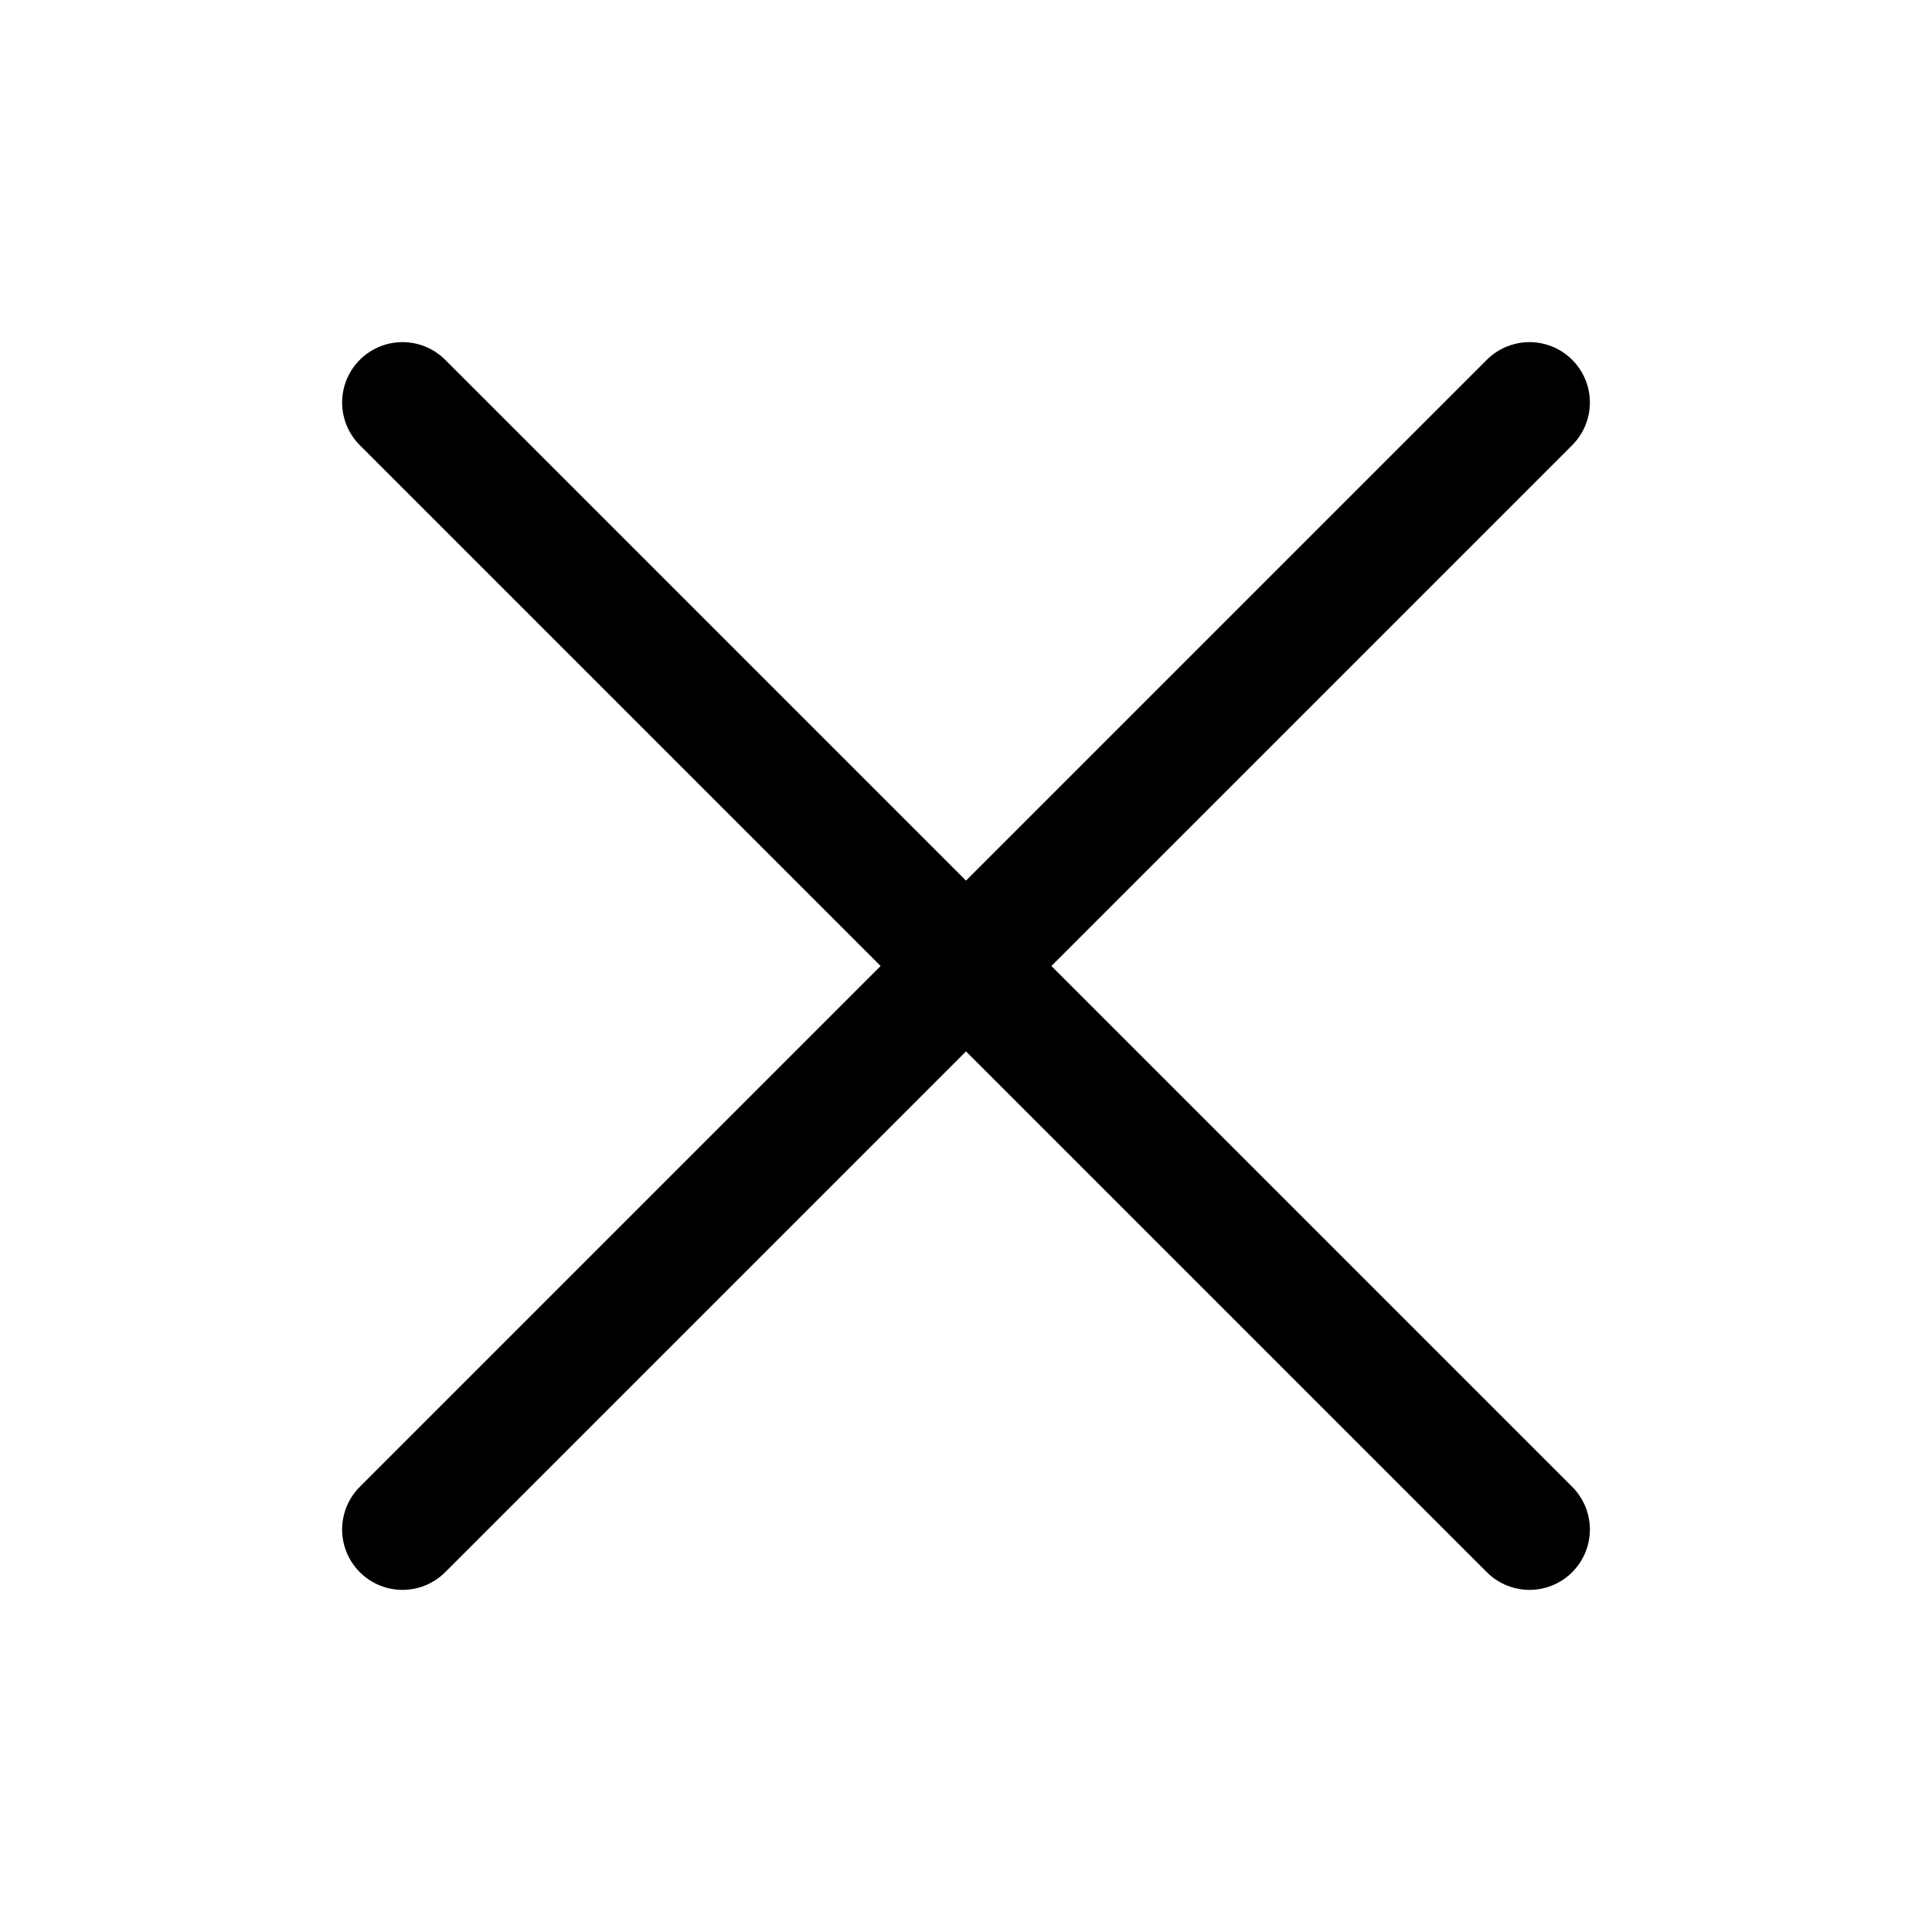
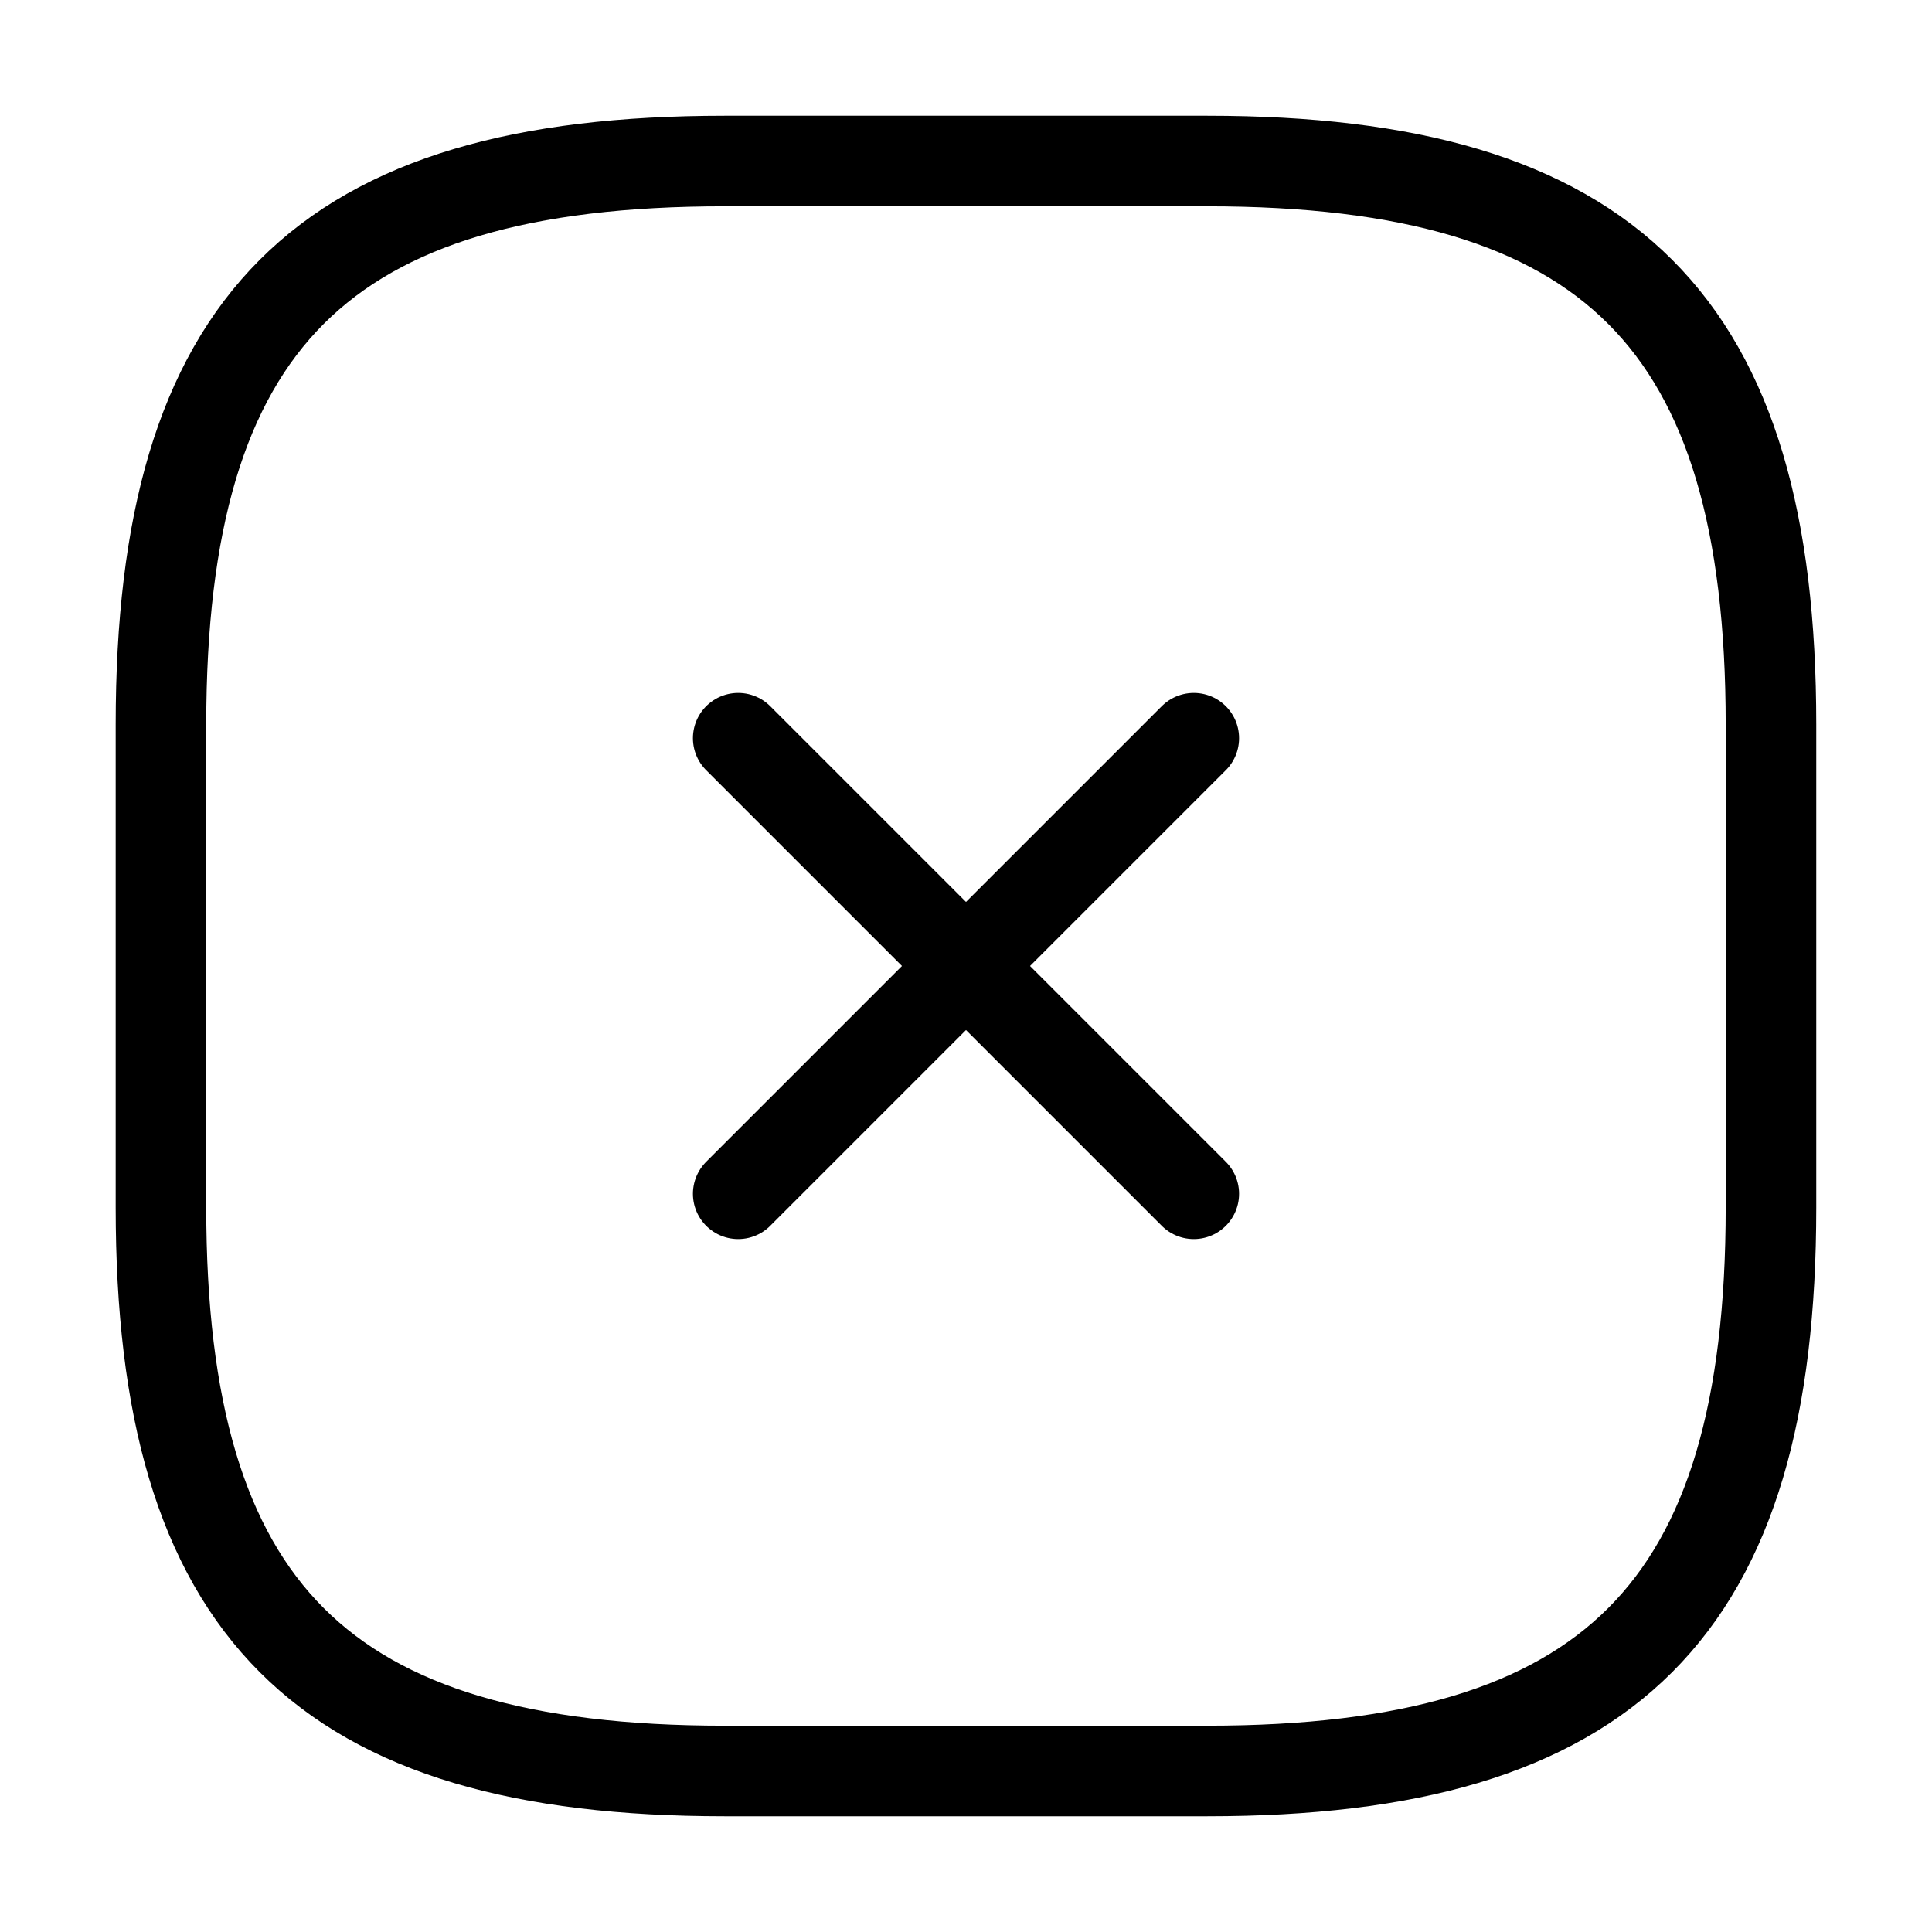
- <svg xmlns="http://www.w3.org/2000/svg" width="24" height="24" viewBox="0 0 24 24" fill="none">
-   <path d="M5 19L19 5" stroke="currentColor" stroke-width="1.5" stroke-linecap="round" stroke-linejoin="round" />
-   <path d="M19 19L5 5" stroke="currentColor" stroke-width="1.5" stroke-linecap="round" stroke-linejoin="round" />
+ <svg xmlns="http://www.w3.org/2000/svg" width="32" height="32" viewBox="0 0 32 32" fill="none">
+   <path d="M12.227 19.773L19.773 12.227" stroke="currentColor" stroke-width="1.5" stroke-linecap="round" stroke-linejoin="round" />
+   <path d="M19.773 19.773L12.227 12.227" stroke="currentColor" stroke-width="1.5" stroke-linecap="round" stroke-linejoin="round" />
+   <path d="M11.999 29.333H19.999C26.666 29.333 29.333 26.666 29.333 20V12C29.333 5.333 26.666 2.667 19.999 2.667H11.999C5.333 2.667 2.666 5.333 2.666 12V20C2.666 26.666 5.333 29.333 11.999 29.333Z" stroke="currentColor" stroke-width="1.5" stroke-linecap="round" stroke-linejoin="round" />
</svg>
